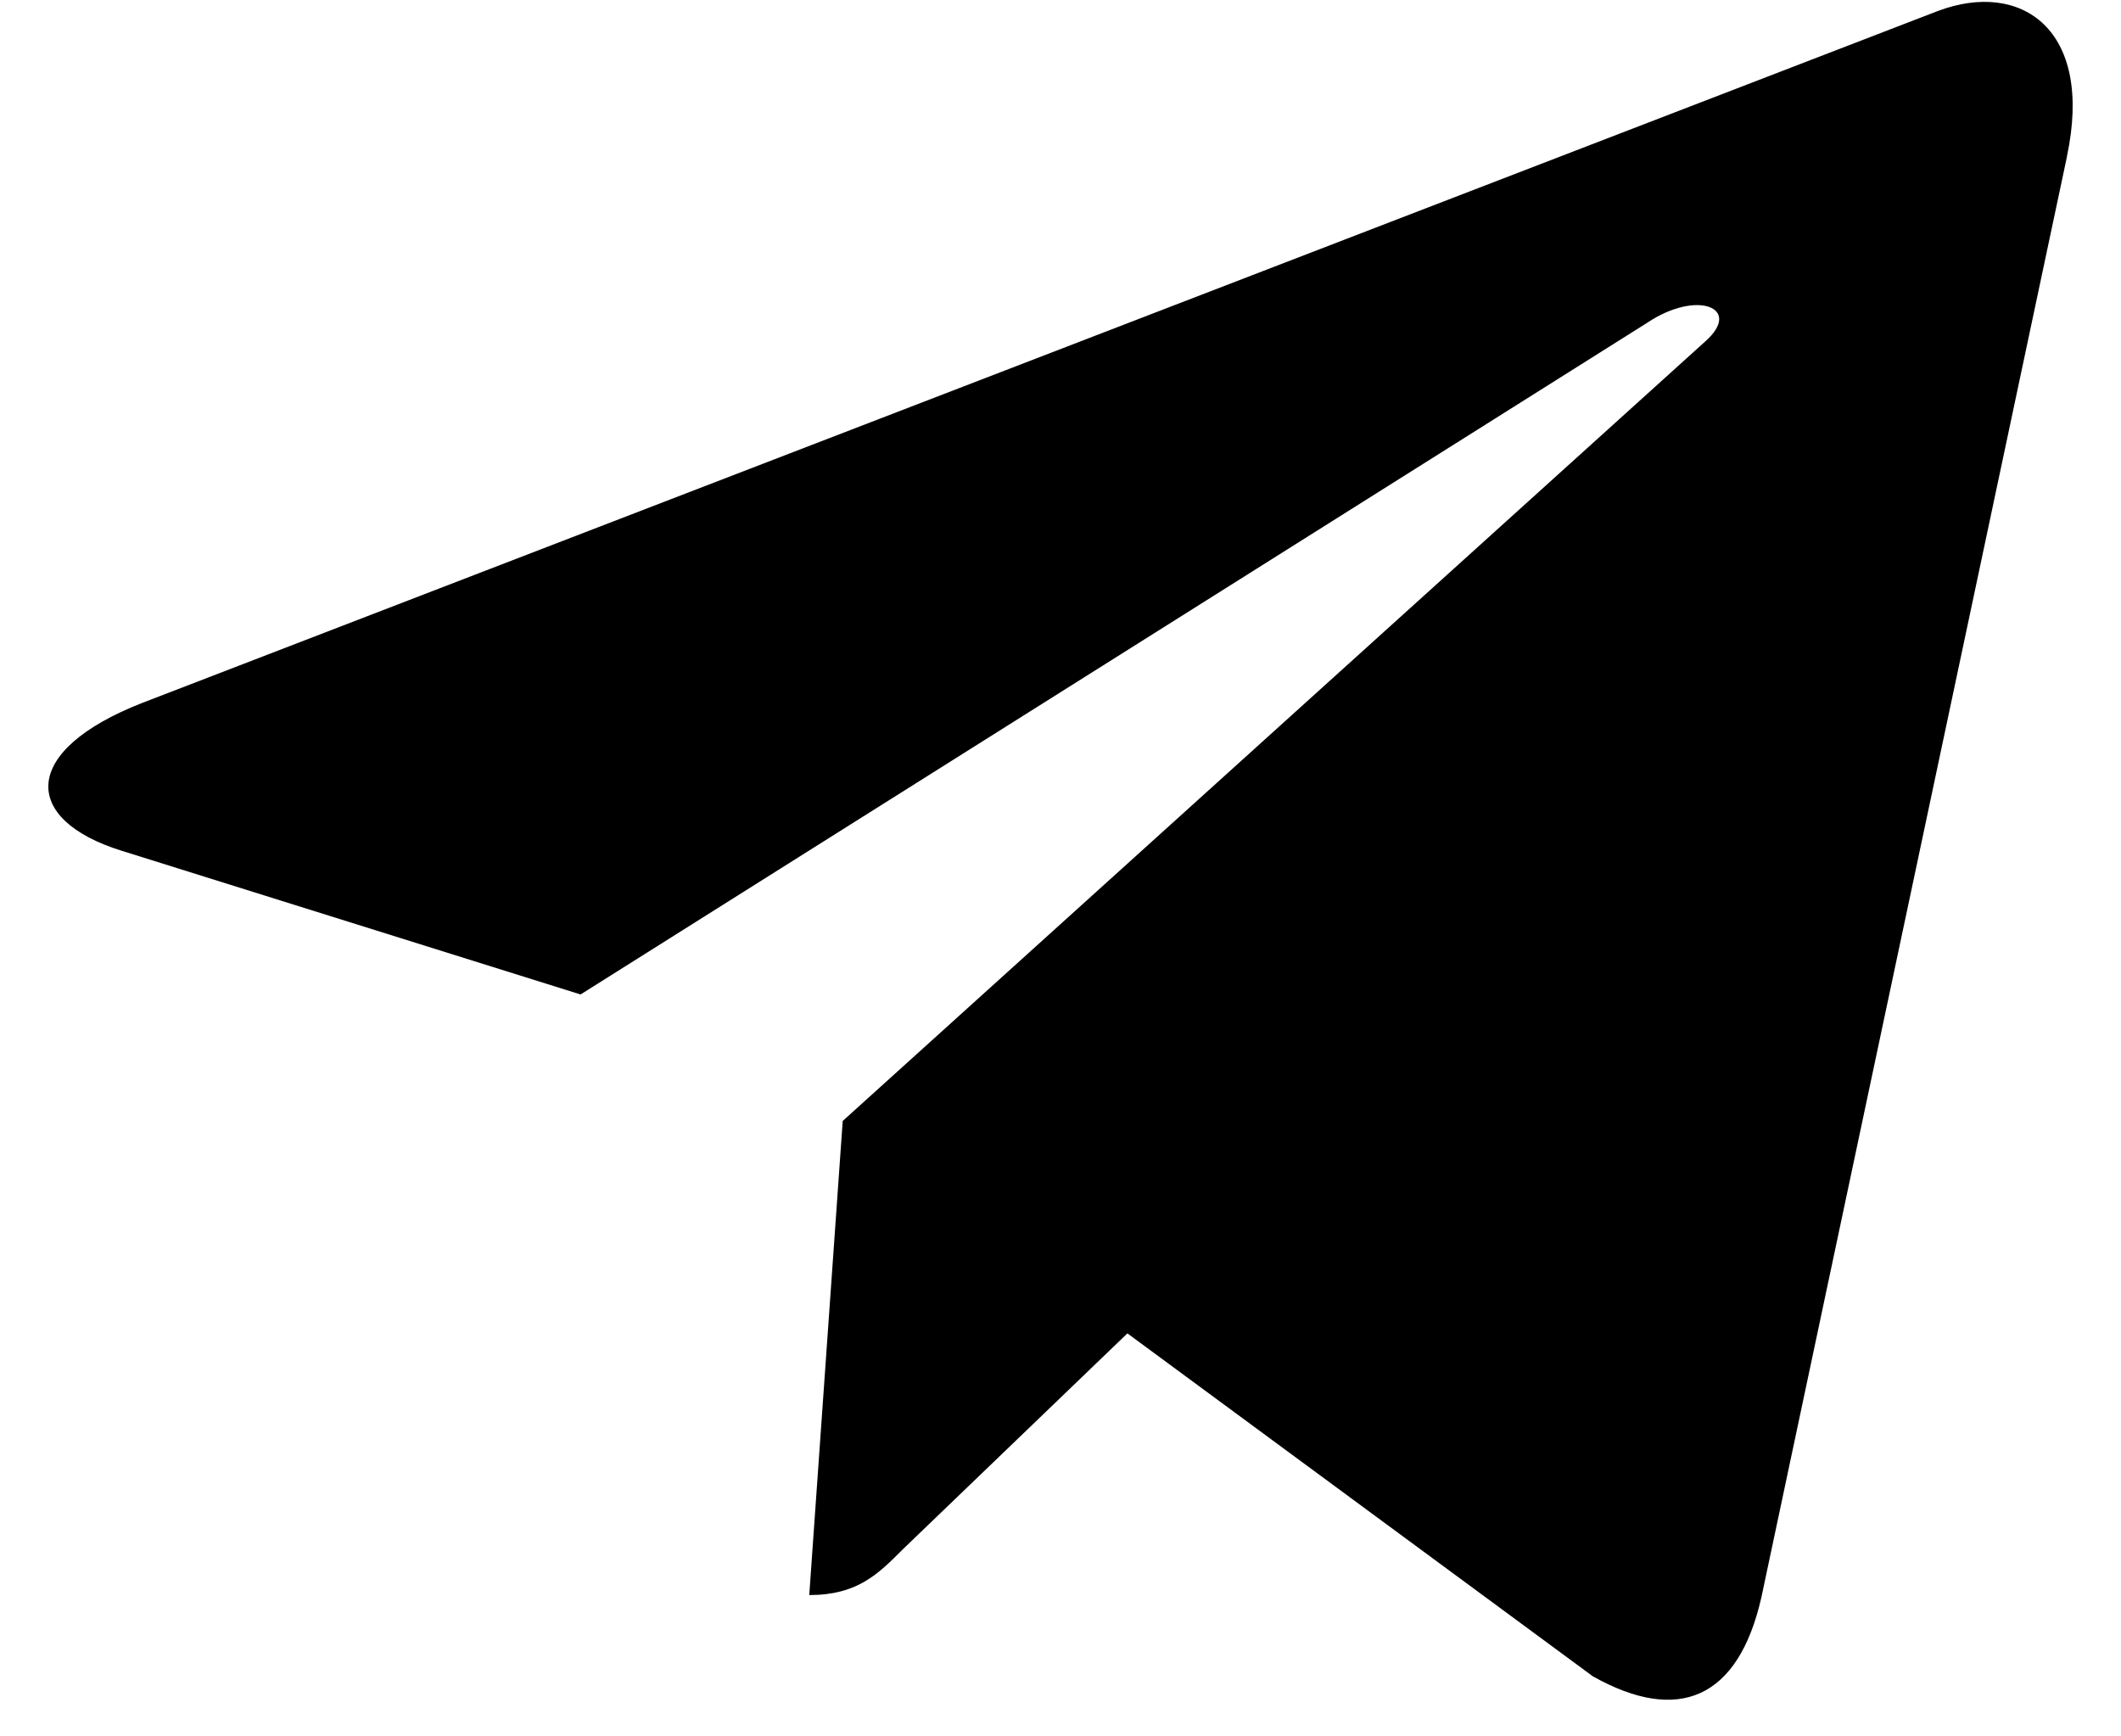
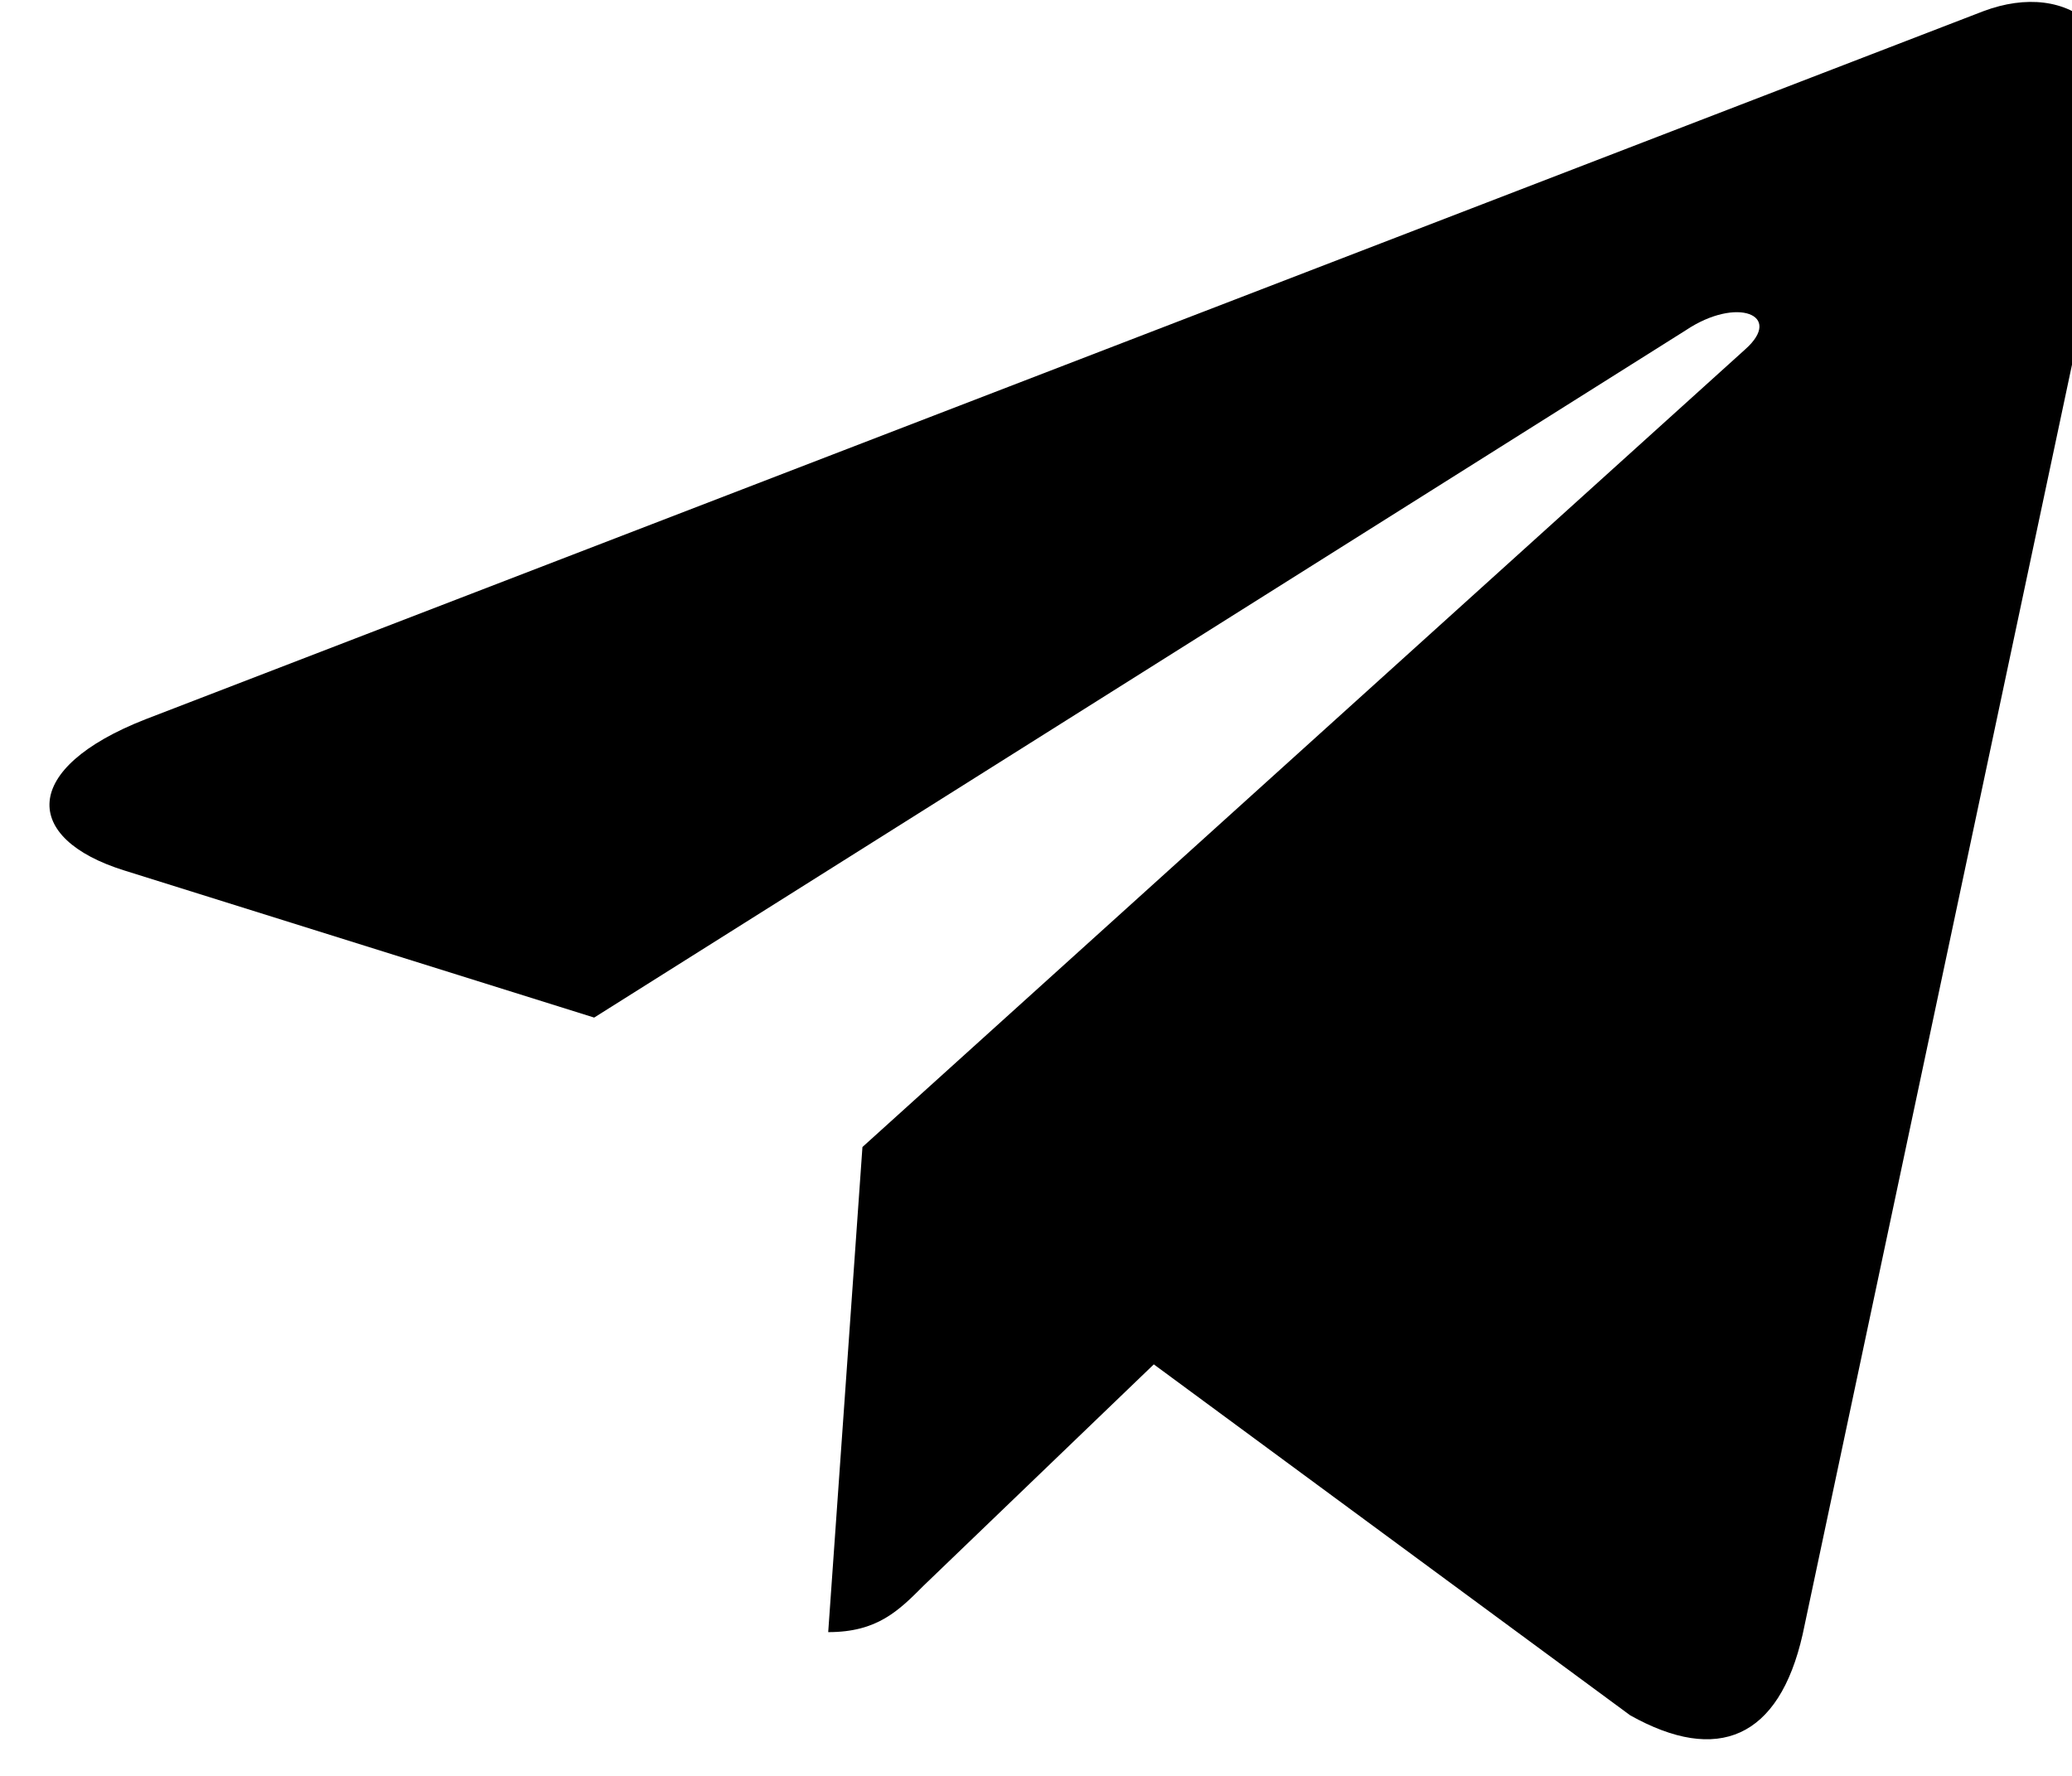
- <svg xmlns="http://www.w3.org/2000/svg" viewBox="0 0 22 18">
+ <svg xmlns="http://www.w3.org/2000/svg" viewBox="0 0 21 18">
  <path d="m21.44 1.622-3.17 14.944c-.239 1.055-.862 1.317-1.748.82l-4.828-3.557-2.33 2.24c-.258.259-.473.474-.97.474l.347-4.917 8.948-8.086c.39-.347-.085-.54-.604-.192L6.022 10.314 1.26 8.823C.224 8.5.205 7.787 1.476 7.29L20.103.113c.863-.323 1.617.192 1.336 1.51Z" />
</svg>
